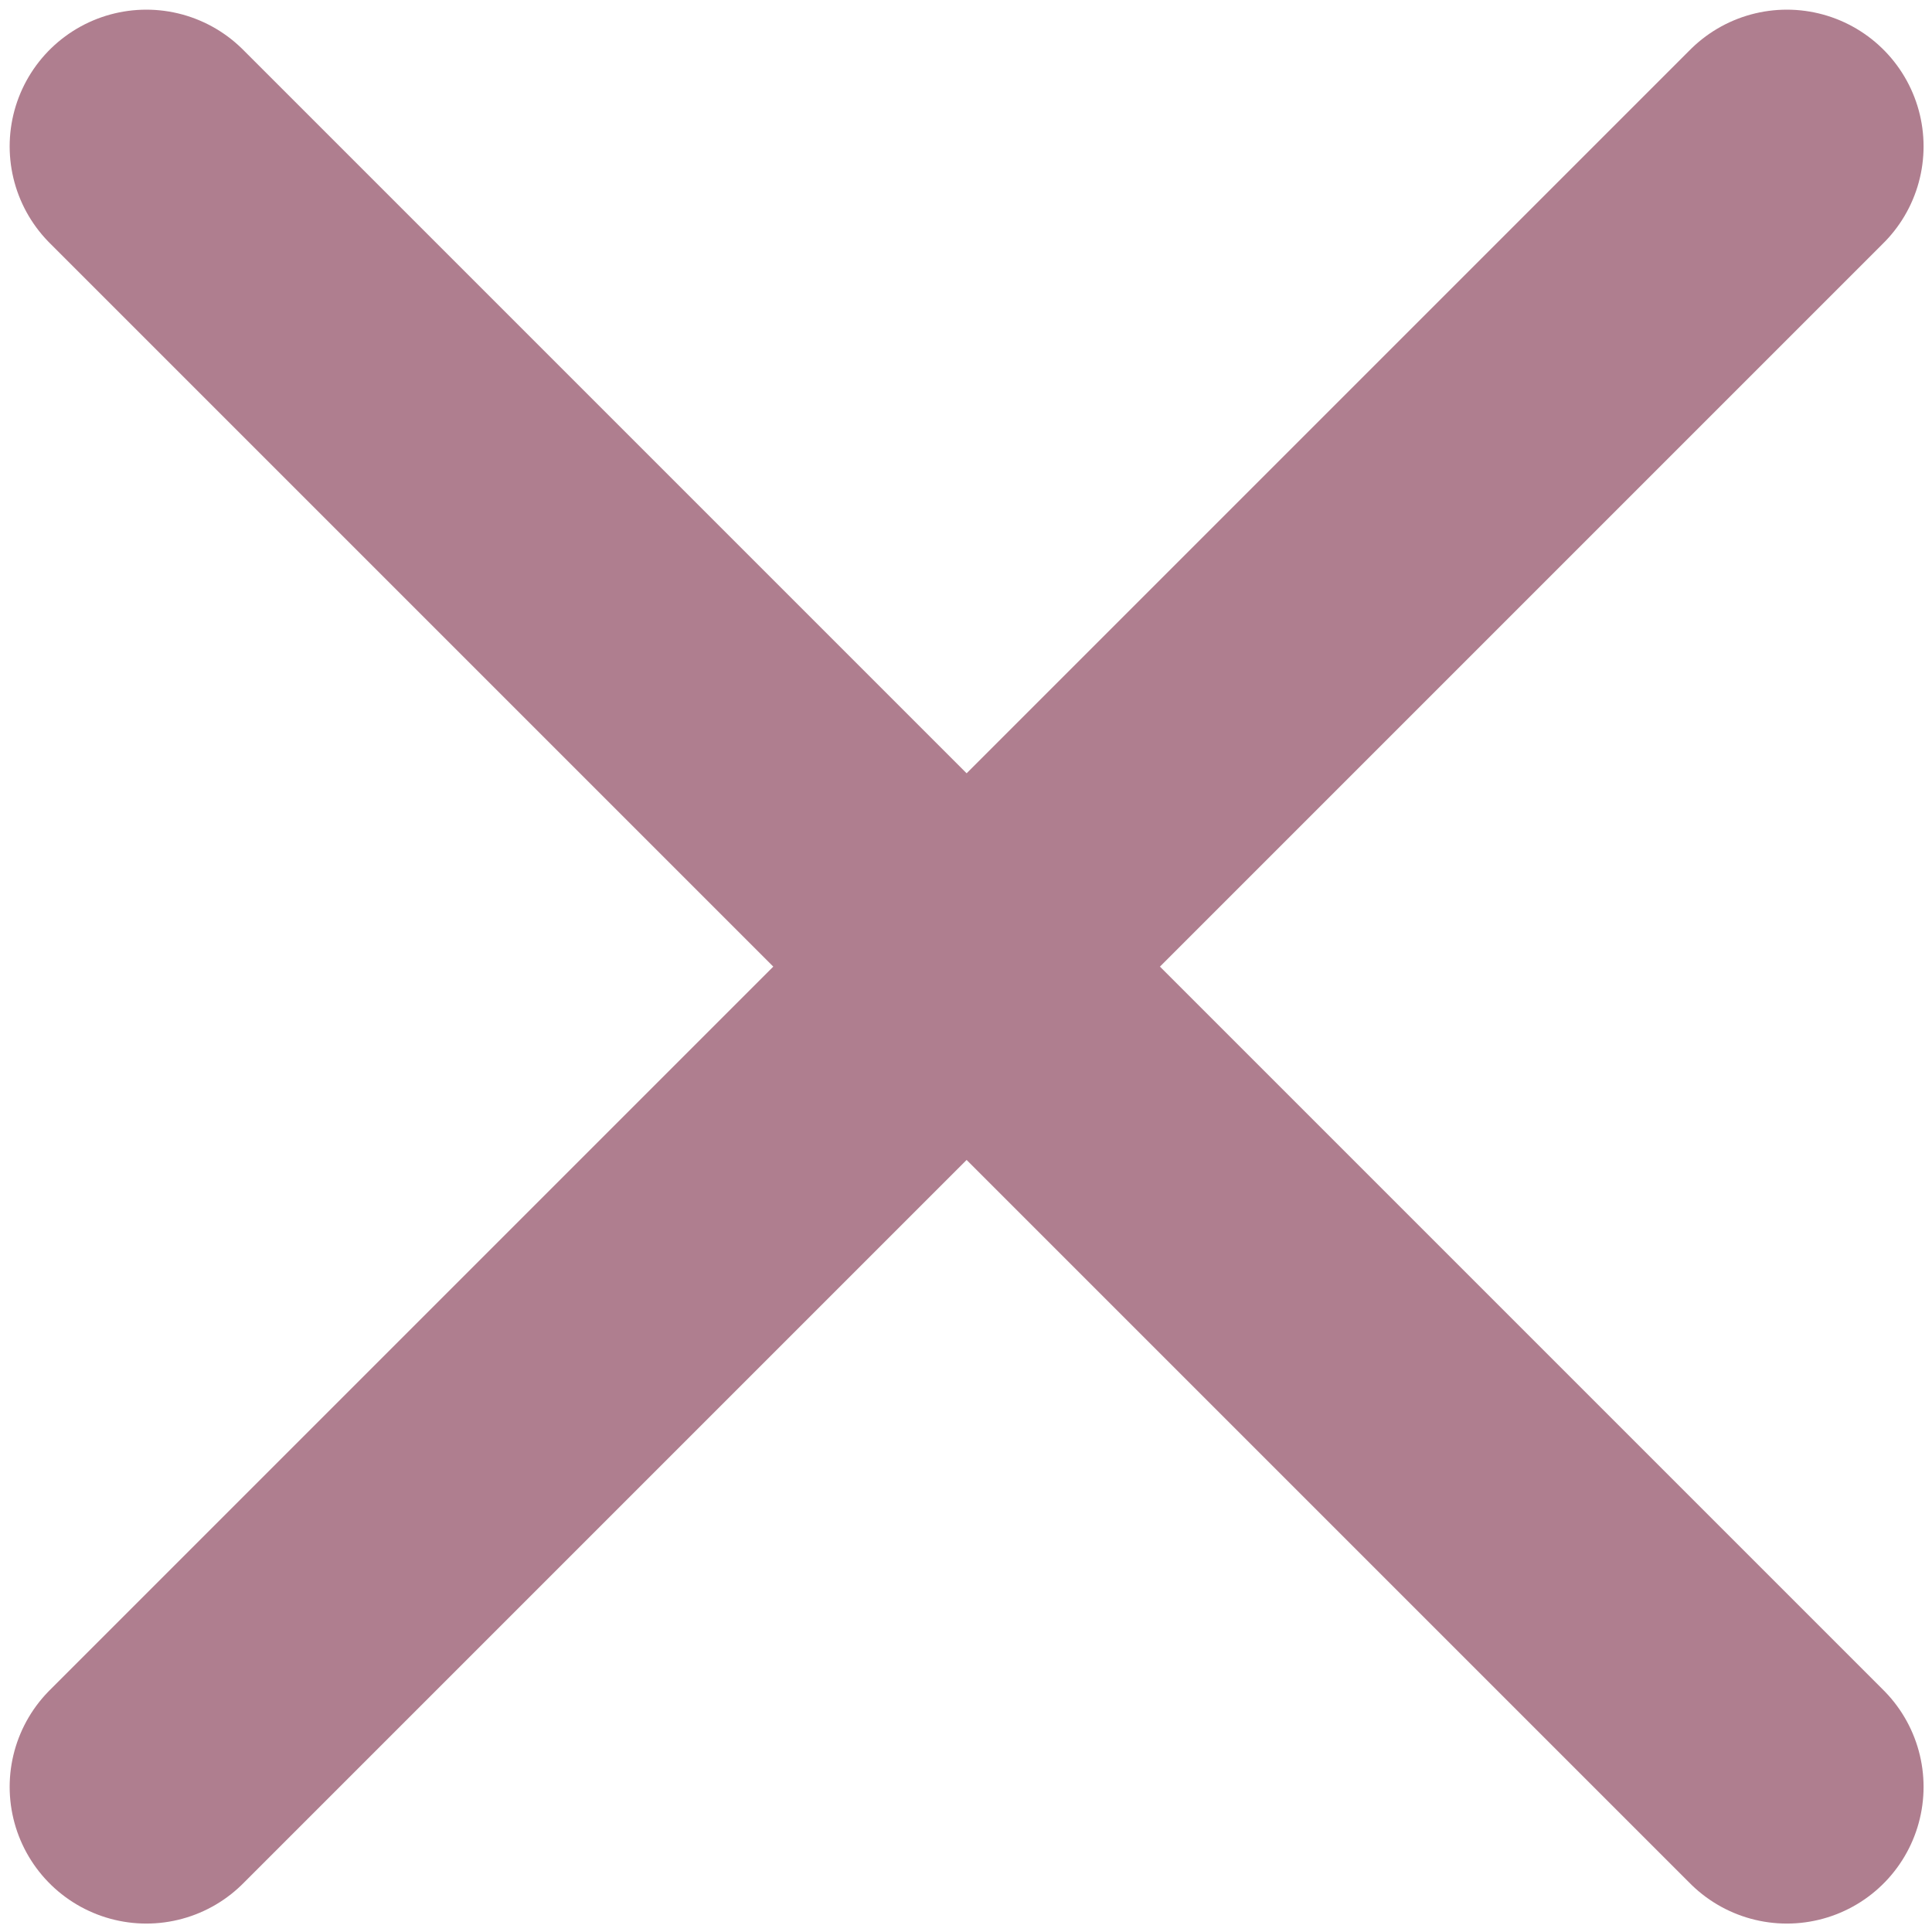
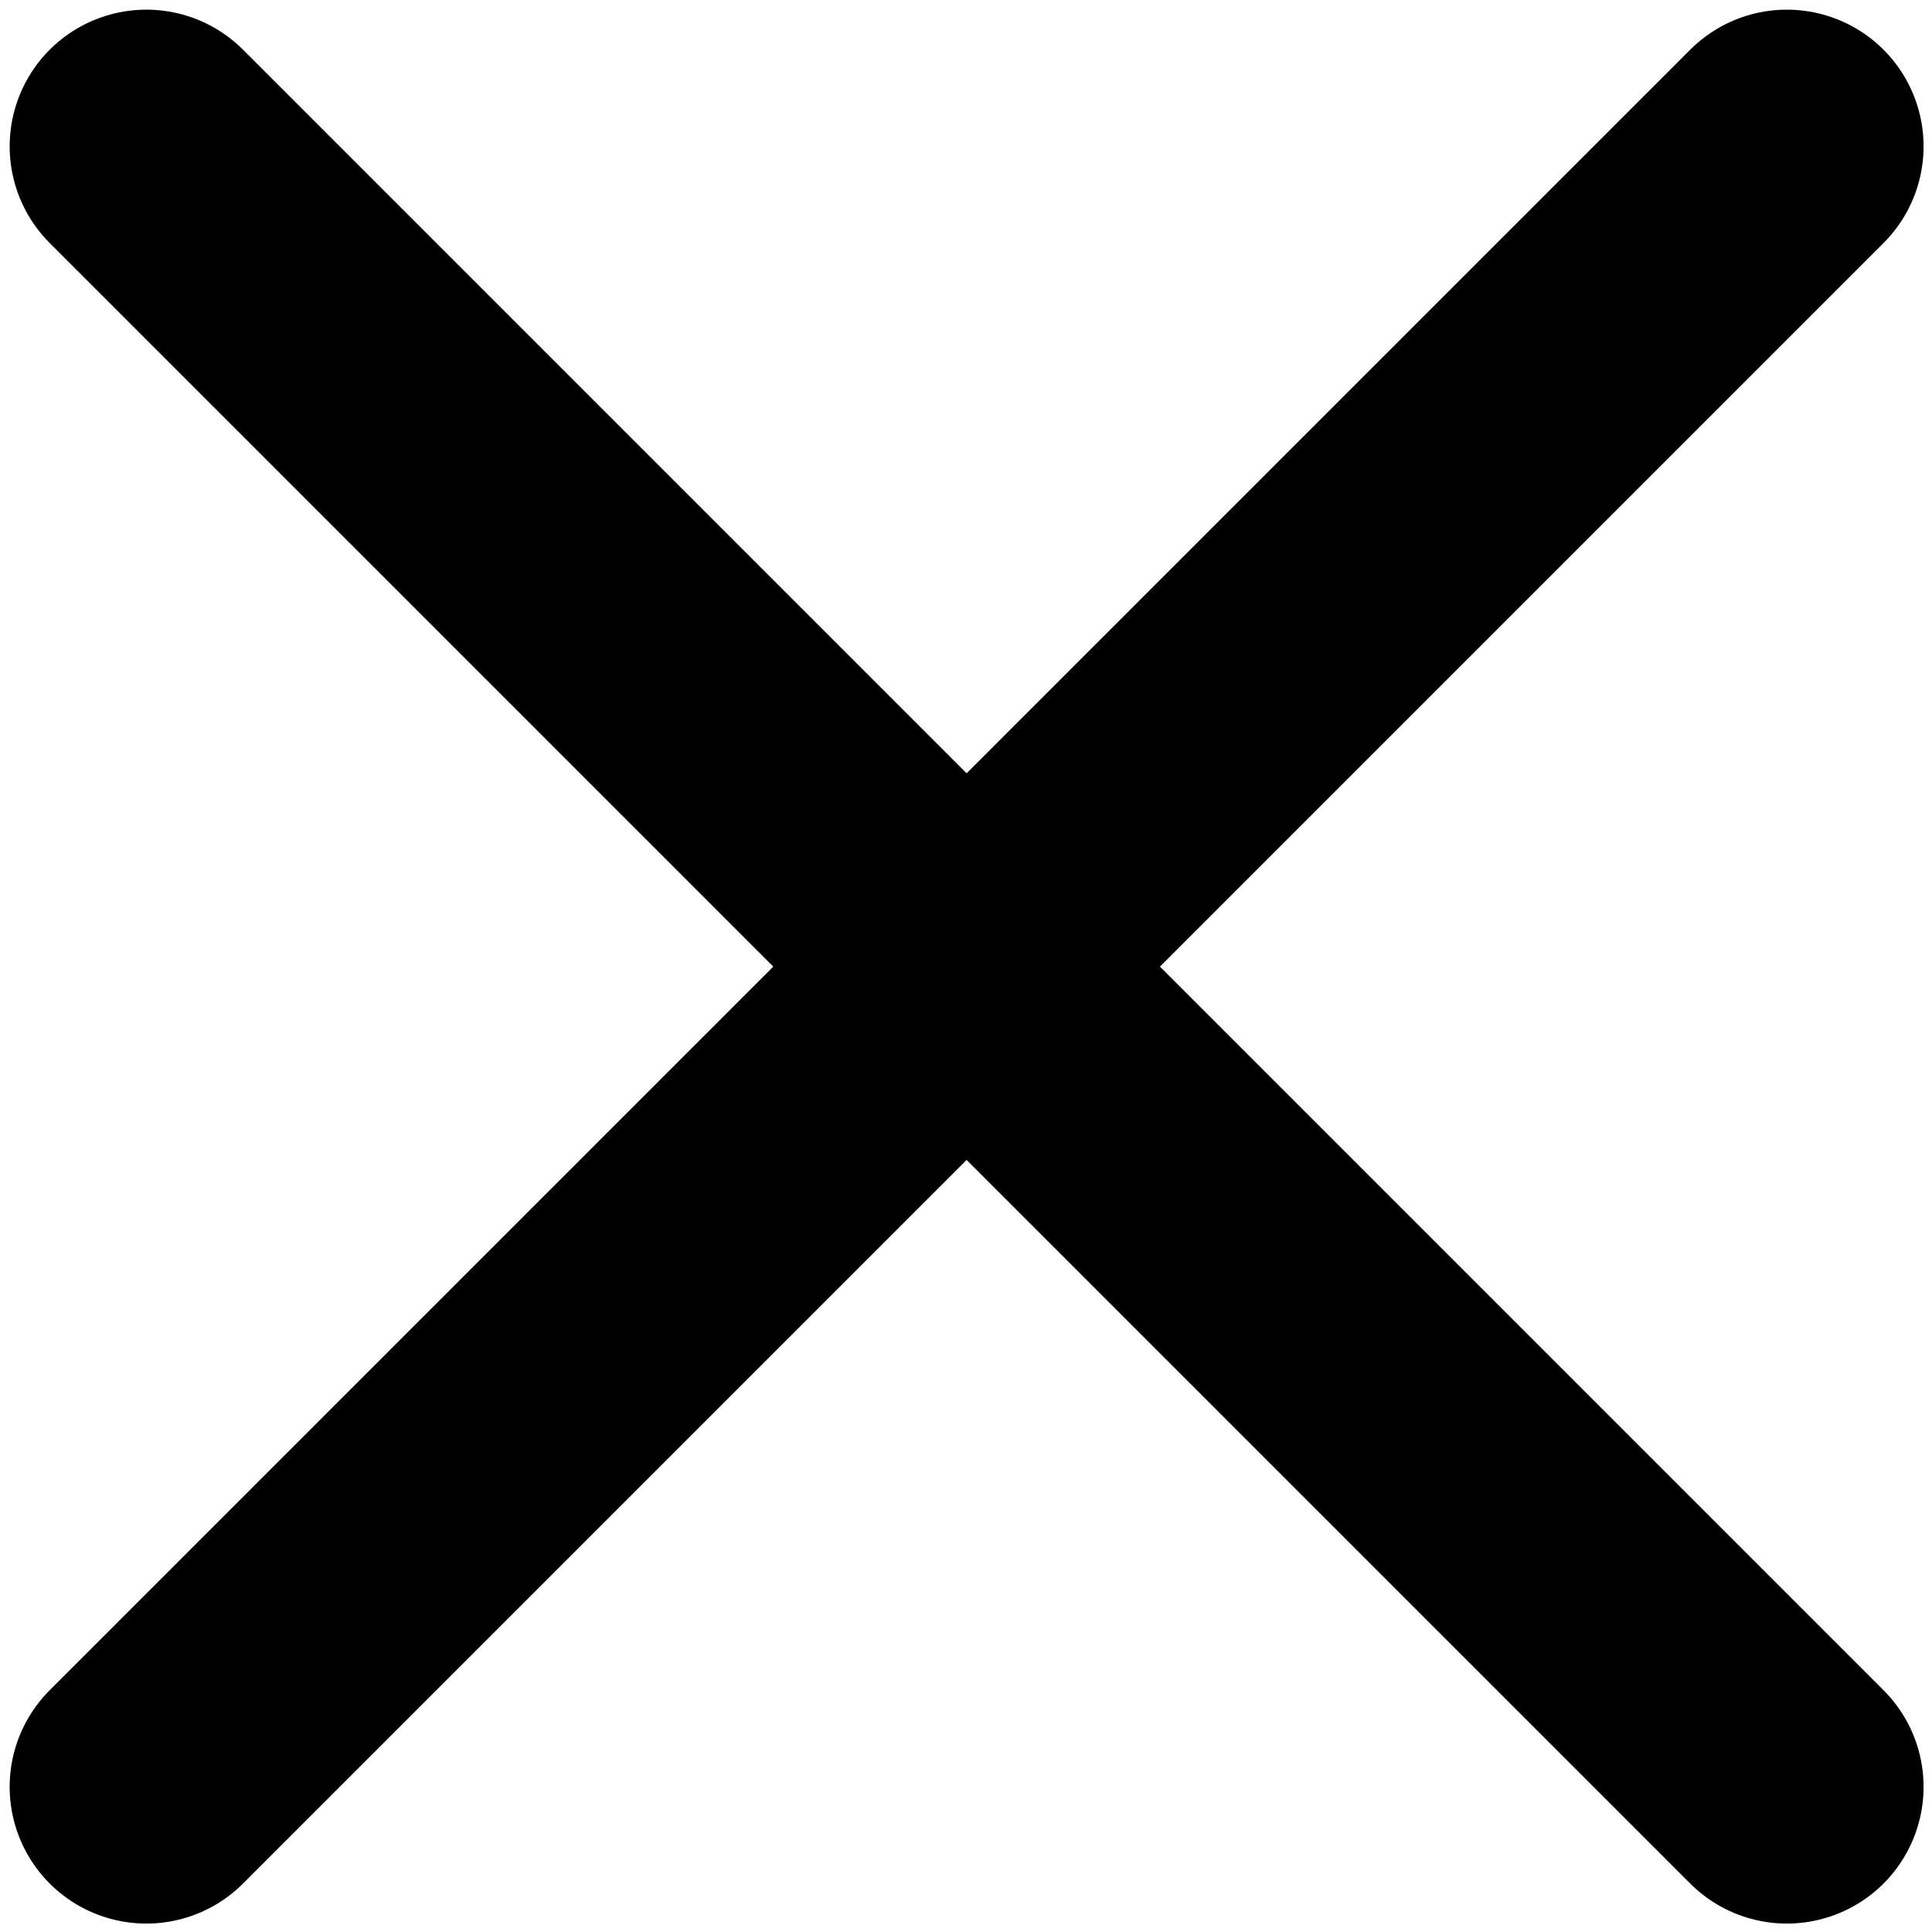
<svg xmlns="http://www.w3.org/2000/svg" width="66" height="66" viewBox="0 0 66 66" fill="none">
-   <path d="M61.042 5L5 61.042" stroke="#AF7E8F" stroke-width="9.34" stroke-linecap="round" stroke-linejoin="round" />
-   <path d="M5 5L61.042 61.042" stroke="#AF7E8F" stroke-width="9.34" stroke-linecap="round" stroke-linejoin="round" />
+   <path d="M61.042 5L5 61.042" stroke="#000000" stroke-width="9.34" stroke-linecap="round" stroke-linejoin="round" />
+   <path d="M5 5L61.042 61.042" stroke="#000000" stroke-width="9.34" stroke-linecap="round" stroke-linejoin="round" />
</svg>
